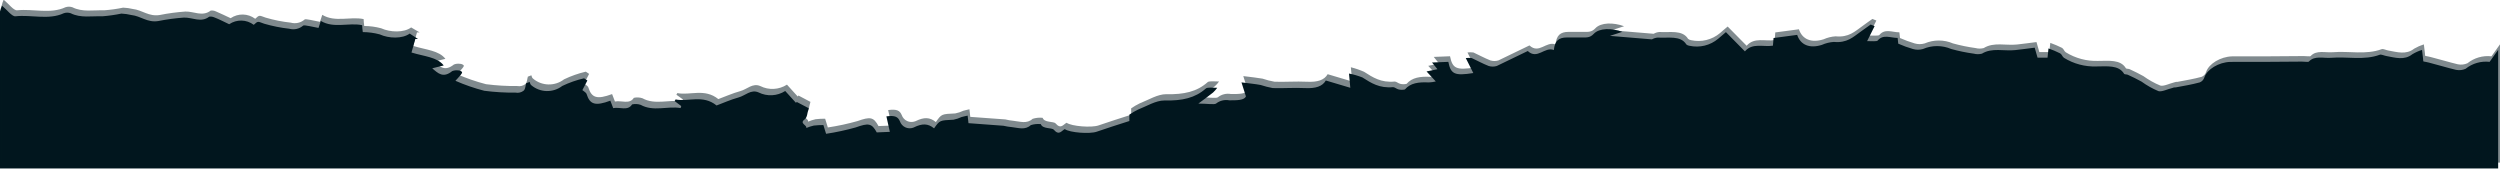
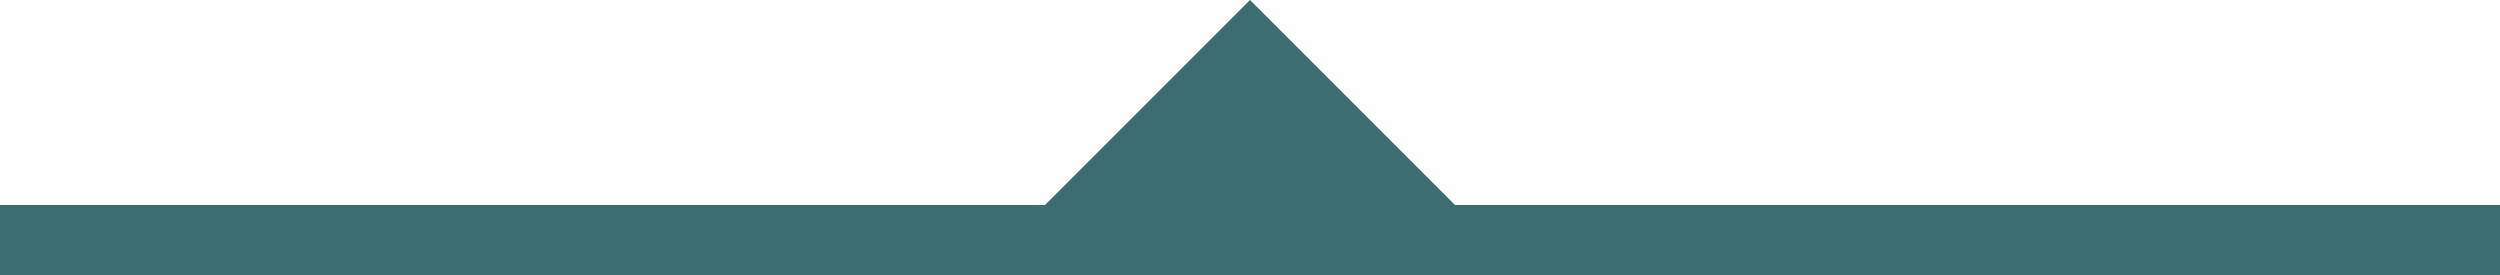
- <svg xmlns="http://www.w3.org/2000/svg" id="Layer_1" data-name="Layer 1" viewBox="0 0 500.37 33.72">
+ <svg xmlns="http://www.w3.org/2000/svg" id="Layer_1" data-name="Layer 1" viewBox="0 0 500 55">
  <defs>
-     <style>.cls-1{fill:#01161E;}.cls-2{opacity:0.5;}</style>
+     <style>.cls-1{fill:#3C6E71;}</style>
  </defs>
-   <path class="cls-1" d="M500,200V176.26l-1.71,2.4a6.49,6.49,0,0,0-4.81,1.39,3.14,3.14,0,0,1-1.91.21c-1.84-.43-3.62-1-5.42-1.45-.37-.1-.75-.16-1.11-.23a1.7,1.7,0,0,1-.06-.5c-.08-.6-.15-1.21-.22-1.81a8.66,8.66,0,0,0-1.94.87c-1.61,1.27-3.41.68-5.21.35-.44-.08-1-.36-1.29-.26-3.13,1.18-6.52.34-9.76.62-1.51.12-3.31-.5-4.45.76-.12.12-.91,0-1.39,0-4.78.06-9.55.06-14.33.06-2.33.06-4.66,1.5-5.19,3.1a1.56,1.56,0,0,1-.92,1c-1.56.43-3.2.7-4.81,1-.2,0-.41,0-.61.1-1,.23-2.19.85-2.85.65a16.75,16.75,0,0,1-3.38-1.9c-.87-.5-1.82-.94-2.76-1.38-.21-.09-.67-.06-.73-.18-1.08-1.82-3.42-1.48-5.56-1.48a11.55,11.55,0,0,1-6.47-1.72c-.35-.23-.4-.67-.76-.89a21.31,21.31,0,0,0-2.35-1l-.19,1.85h-2l-.57-2c-1.51.19-2.71.36-3.93.49-2.2.24-4.63-.53-6.63.71a3.22,3.22,0,0,1-1.63,0,34.69,34.69,0,0,1-4.51-.93,7.16,7.16,0,0,0-5.67,0,3.58,3.58,0,0,1-2,0,22.89,22.89,0,0,1-2.94-1.07l-.12-1.15c-1.42,0-2.9-.8-4,.53-.17.21-1.28.11-2.11.11l1.5-3-.79-.32c-.69.47-1.4,1-2.07,1.48-1.42,1-2.65,2.26-5.3,2a7.05,7.05,0,0,0-2.39.59c-2.48.79-4.29,0-4.95-2l-4.73.63-.12,1.53c-1.89.31-4.1-.63-5.61,1.14l-3.8-3.85c-.63.54-1.1.92-1.53,1.31a6.7,6.7,0,0,1-5.78,1.42,1.11,1.11,0,0,1-.61-.26c-1.16-1.88-3.69-1.23-5.74-1.38a2.81,2.81,0,0,0-1.15.36l-8.41-.7,2.49-.81c-2.16-.79-4.63-.77-5.73.41-.77.82-1.49.72-2.46.72H313.6c-1.67,0-2.42.72-2.6,2.51-1.86-.72-3.31,2-5.22.2-2.09,1-4.11,2-6.21,3a2.76,2.76,0,0,1-1.61,0c-1.19-.47-2.26-1.06-3.4-1.59a4.74,4.74,0,0,0-1.19,0l1.51,3c-3.71.59-4.51.24-5-2.24l-3.26.13,1.08,1.34-2.18.45,1.85,2a6.84,6.84,0,0,1-1.42.2c-2-.11-3.67.12-4.76,1.4a2.68,2.68,0,0,1-1.26,0c-.41-.09-.78-.46-1.11-.46-2.72.27-4.4-.83-6.14-1.94A15.39,15.39,0,0,0,270,181l.26,2.85-4.9-1.46c-.67,1.17-2,1.63-4.18,1.52s-4.3.07-6.44,0a18.27,18.27,0,0,1-2.42-.62c-1.1-.21-2.24-.31-3.84-.52l.89,2.81c-.34.78-1.77.78-3.34.78a3.25,3.25,0,0,0-2.64.65c-.32.26-1.89,0-3.54,0,1.24-.92,2.12-1.55,2.94-2.21a6.34,6.34,0,0,0,.84-.95c-.78,0-2-.14-2.28.14-2.12,1.89-4.74,2.49-8.29,2.4-1.74,0-3.56,1.15-5.3,1.83a12.9,12.9,0,0,0-1.72,1v1.28c-2.39.78-4.53,1.43-6.53,2.14-1.39.49-5.39.2-6.39-.52-.67.32-1.13,1.37-2.21.12-.39-.45-2.25-.1-2.59-1.12a5,5,0,0,0-2,.2c-1.16,1.06-2.5.54-3.82.4a11.72,11.72,0,0,1-1.66-.27l-7-.52-.17-1.51c-.49.12-.88.18-1.23.29a6.83,6.83,0,0,1-1.6.53c-2.75.13-2.75.1-3.89,1.73-1.21-1-2.37-1-4-.21l-.18.08a2.07,2.07,0,0,1-2.65-1.27c-.38-.88-.92-1.24-2.71-1l.69,3.1-2.62.11c-1-1.86-1.68-1.9-4.2-1a48.73,48.73,0,0,1-5.94,1.28l-.54-1.75a17.33,17.33,0,0,0-1.91.1,9,9,0,0,0-1.52.49c.23-.58-1.45-.9-.34-1.71.6-.44.51-1.3.83-2.25l-2.4-1.26-.14.19-2.16-2.38a5.4,5.4,0,0,1-5.33.29c-1.53-.68-2.66.64-4,1-1.62.45-3.11,1.13-4.41,1.61-2.75-2.23-5.69-.68-8.2-1.21l-.19.33,1.32,1-.13.4c-2.65-.46-5.41.78-8-.65a3.2,3.2,0,0,0-1.71-.08c-.85,1.37-2.48.47-3.78.74l-.57-1.49c-3,1.11-4.09.78-4.75-1.32-.1-.32-.63-.6-.85-.79l1-1.93-.66-.44a21.3,21.3,0,0,0-4.36,1.53,4.94,4.94,0,0,1-6.21-.15c-.21-.16-.22-.44-.32-.65l-.7.26c-.15.46-.11,1.08-.48,1.47a2,2,0,0,1-1.63.41,45.29,45.29,0,0,1-6.27-.37,38.09,38.09,0,0,1-5.78-2c.25-.27.68-.72,1.06-1.18.15-.18.34-.43.26-.59a1.12,1.12,0,0,0-.77-.31,2.42,2.42,0,0,0-1.19.14c-1.81,1.47-2.84.45-4-.56l2.3-.57c-1.3-1.69-3.86-1.79-6.45-2.59l.76-2.7h.55L82,173c-1.44,1.07-4.17,1-6,.16a13.44,13.44,0,0,0-3.39-.46,12.47,12.47,0,0,1-.12-1.38c-2.7-.57-5.69.71-8.28-.85l-.46,1.4c-1.07-.18-2.88-.66-3.07-.47a3,3,0,0,1-2.79.63,29.54,29.54,0,0,1-5-1c-1.32-.46-1.21-.61-2.1.22a4.22,4.22,0,0,0-4.92-.12c-1-.47-2-1-3-1.38a1.8,1.8,0,0,0-1-.13c-1.63,1.27-3.39.12-5.06.18a40.2,40.2,0,0,0-5.11.69c-2.21.37-3.51-1-5.39-1.2A10.77,10.77,0,0,0,24.3,169a30.33,30.33,0,0,1-3.79.54c-2.12-.08-4.36.4-6.36-.61a2.07,2.07,0,0,0-1.39,0c-3,1.4-6.47.26-9.67.61-.7.07-1.7-1.31-2.7-2.13A6.28,6.28,0,0,0,0,168.57V200H500Z" transform="translate(0 -166.28)" />
-   <g class="cls-2">
-     <path class="cls-1" d="M500.37,198.89V175.15l-1.71,2.4a6.5,6.5,0,0,0-4.81,1.39,3.13,3.13,0,0,1-1.91.21c-1.84-.44-3.62-1-5.42-1.45-.37-.1-.75-.16-1.11-.23a1.7,1.7,0,0,1-.06-.5c-.08-.6-.15-1.21-.22-1.81a9.57,9.57,0,0,0-1.94.86c-1.61,1.27-3.41.68-5.21.36-.44-.08-1-.37-1.29-.26-3.13,1.17-6.52.34-9.76.61-1.51.13-3.32-.49-4.46.77-.12.12-.91,0-1.39,0-4.78.06-9.55.06-14.33.06-2.33.06-4.66,1.5-5.19,3.1a1.54,1.54,0,0,1-.92,1c-1.56.42-3.2.7-4.81,1-.2,0-.41,0-.61.09-1,.24-2.19.86-2.85.65a16.77,16.77,0,0,1-3.38-1.89c-.87-.5-1.82-.94-2.76-1.39-.21-.09-.67-.06-.73-.17-1.08-1.82-3.42-1.48-5.56-1.48a11.57,11.57,0,0,1-6.47-1.72c-.35-.23-.4-.67-.76-.89a21.31,21.31,0,0,0-2.35-1l-.19,1.84h-2l-.57-2c-1.51.19-2.71.36-3.93.49-2.2.24-4.63-.54-6.63.71a3.22,3.22,0,0,1-1.63,0,35.19,35.19,0,0,1-4.52-.93,7.16,7.16,0,0,0-5.67,0,3.58,3.58,0,0,1-2,0,25.89,25.89,0,0,1-2.94-1.08l-.12-1.14c-1.42,0-2.9-.81-4,.52-.17.22-1.28.12-2.11.12l1.5-3-.79-.32c-.69.46-1.4,1-2.07,1.48-1.42,1-2.65,2.26-5.3,2a6.88,6.88,0,0,0-2.39.59c-2.48.79-4.29,0-4.95-2l-4.73.63-.12,1.53c-1.89.3-4.1-.63-5.61,1.14l-3.8-3.85c-.63.54-1.1.91-1.53,1.31a6.72,6.72,0,0,1-5.78,1.42,1.19,1.19,0,0,1-.61-.26c-1.16-1.88-3.69-1.23-5.74-1.38a2.81,2.81,0,0,0-1.15.36l-8.41-.7,2.49-.81c-2.16-.79-4.64-.77-5.74.4-.77.83-1.49.73-2.46.73h-2.92c-1.67,0-2.42.72-2.6,2.51-1.86-.72-3.31,2-5.22.2-2.09,1-4.11,2-6.21,3a2.76,2.76,0,0,1-1.61,0c-1.19-.47-2.26-1.07-3.4-1.59a4.74,4.74,0,0,0-1.19,0l1.51,3c-3.71.59-4.51.23-5-2.24l-3.26.13,1.08,1.34-2.18.45,1.85,2a7.48,7.48,0,0,1-1.42.2c-2-.11-3.67.12-4.76,1.4a2.68,2.68,0,0,1-1.26,0c-.41-.09-.78-.46-1.11-.46-2.72.27-4.4-.83-6.14-1.95a16.25,16.25,0,0,0-2.65-.91l.26,2.85-4.9-1.46c-.67,1.17-2,1.62-4.18,1.51s-4.3.07-6.44,0a15.92,15.92,0,0,1-2.42-.62c-1.1-.2-2.24-.3-3.85-.51l.89,2.81c-.34.78-1.77.78-3.34.78a3.26,3.26,0,0,0-2.64.65c-.32.26-1.89,0-3.54,0,1.24-.92,2.12-1.55,2.94-2.21a5.4,5.4,0,0,0,.84-.95c-.78,0-2-.14-2.28.13-2.12,1.9-4.74,2.5-8.29,2.41-1.74,0-3.56,1.15-5.3,1.83a13.57,13.57,0,0,0-1.72,1v1.28c-2.39.78-4.53,1.43-6.53,2.14-1.39.49-5.39.19-6.39-.53-.67.33-1.13,1.37-2.21.13-.39-.45-2.25-.11-2.59-1.12a4.85,4.85,0,0,0-2,.2c-1.16,1.06-2.5.54-3.82.4a12,12,0,0,1-1.66-.28l-7-.51-.17-1.52c-.49.13-.88.19-1.23.3a6.83,6.83,0,0,1-1.6.53c-2.75.13-2.75.1-3.89,1.73-1.21-1-2.37-1-4-.21a.75.75,0,0,1-.18.07,2.06,2.06,0,0,1-2.65-1.26c-.38-.88-.92-1.24-2.72-1l.69,3.1-2.62.1c-1-1.85-1.68-1.89-4.2-1a47.93,47.93,0,0,1-5.94,1.28l-.54-1.75a15.38,15.38,0,0,0-1.91.1,9.28,9.28,0,0,0-1.52.49c.23-.58-1.45-.9-.34-1.72.6-.43.51-1.29.83-2.24l-2.4-1.27-.14.2-2.16-2.38a5.4,5.4,0,0,1-5.33.29c-1.53-.68-2.66.64-4,1-1.62.45-3.11,1.13-4.41,1.6-2.75-2.22-5.69-.68-8.2-1.2l-.19.33,1.32.95-.13.4c-2.65-.47-5.41.78-8-.65a3.2,3.2,0,0,0-1.71-.08c-.85,1.37-2.48.47-3.78.74l-.57-1.49c-3,1.11-4.09.78-4.75-1.32-.1-.32-.63-.6-.85-.79l1-1.93-.66-.45a21.34,21.34,0,0,0-4.36,1.54,4.94,4.94,0,0,1-6.22-.16c-.21-.15-.22-.43-.32-.65l-.7.27c-.15.45-.11,1.07-.48,1.47a2,2,0,0,1-1.63.41,45.39,45.39,0,0,1-6.27-.37,38.87,38.87,0,0,1-5.78-2c.25-.27.68-.72,1.06-1.19.15-.17.34-.42.26-.59a1.14,1.14,0,0,0-.77-.3,2.31,2.31,0,0,0-1.19.14c-1.81,1.46-2.84.45-4-.57l2.3-.56c-1.3-1.69-3.86-1.79-6.45-2.59l.76-2.7H84l-1.71-1c-1.44,1.08-4.17,1-6,.17a13.32,13.32,0,0,0-3.39-.46,12.69,12.69,0,0,1-.12-1.38c-2.7-.57-5.69.71-8.28-.85l-.46,1.4c-1.07-.19-2.88-.66-3.07-.47a3,3,0,0,1-2.79.63,28.62,28.62,0,0,1-5-1c-1.32-.45-1.21-.6-2.1.23a4.22,4.22,0,0,0-4.92-.12c-1-.47-2-.95-3-1.38a1.8,1.8,0,0,0-1-.14c-1.63,1.28-3.39.13-5.06.19a40.6,40.6,0,0,0-5.12.69c-2.21.37-3.51-1-5.39-1.2a9.85,9.85,0,0,0-1.95-.27,28.33,28.33,0,0,1-3.79.53c-2.12-.07-4.36.41-6.36-.61a2.2,2.2,0,0,0-1.39,0c-3,1.4-6.47.27-9.67.61-.7.07-1.7-1.31-2.7-2.12a6,6,0,0,0-.39,1.18v31.43H500.37Z" transform="translate(0 -166.28)" />
-   </g>
+   <polygon class="cls-1" points="0 55 500 55 500 41 291 41 250 0 209 41 0 41 0 55" />
</svg>
